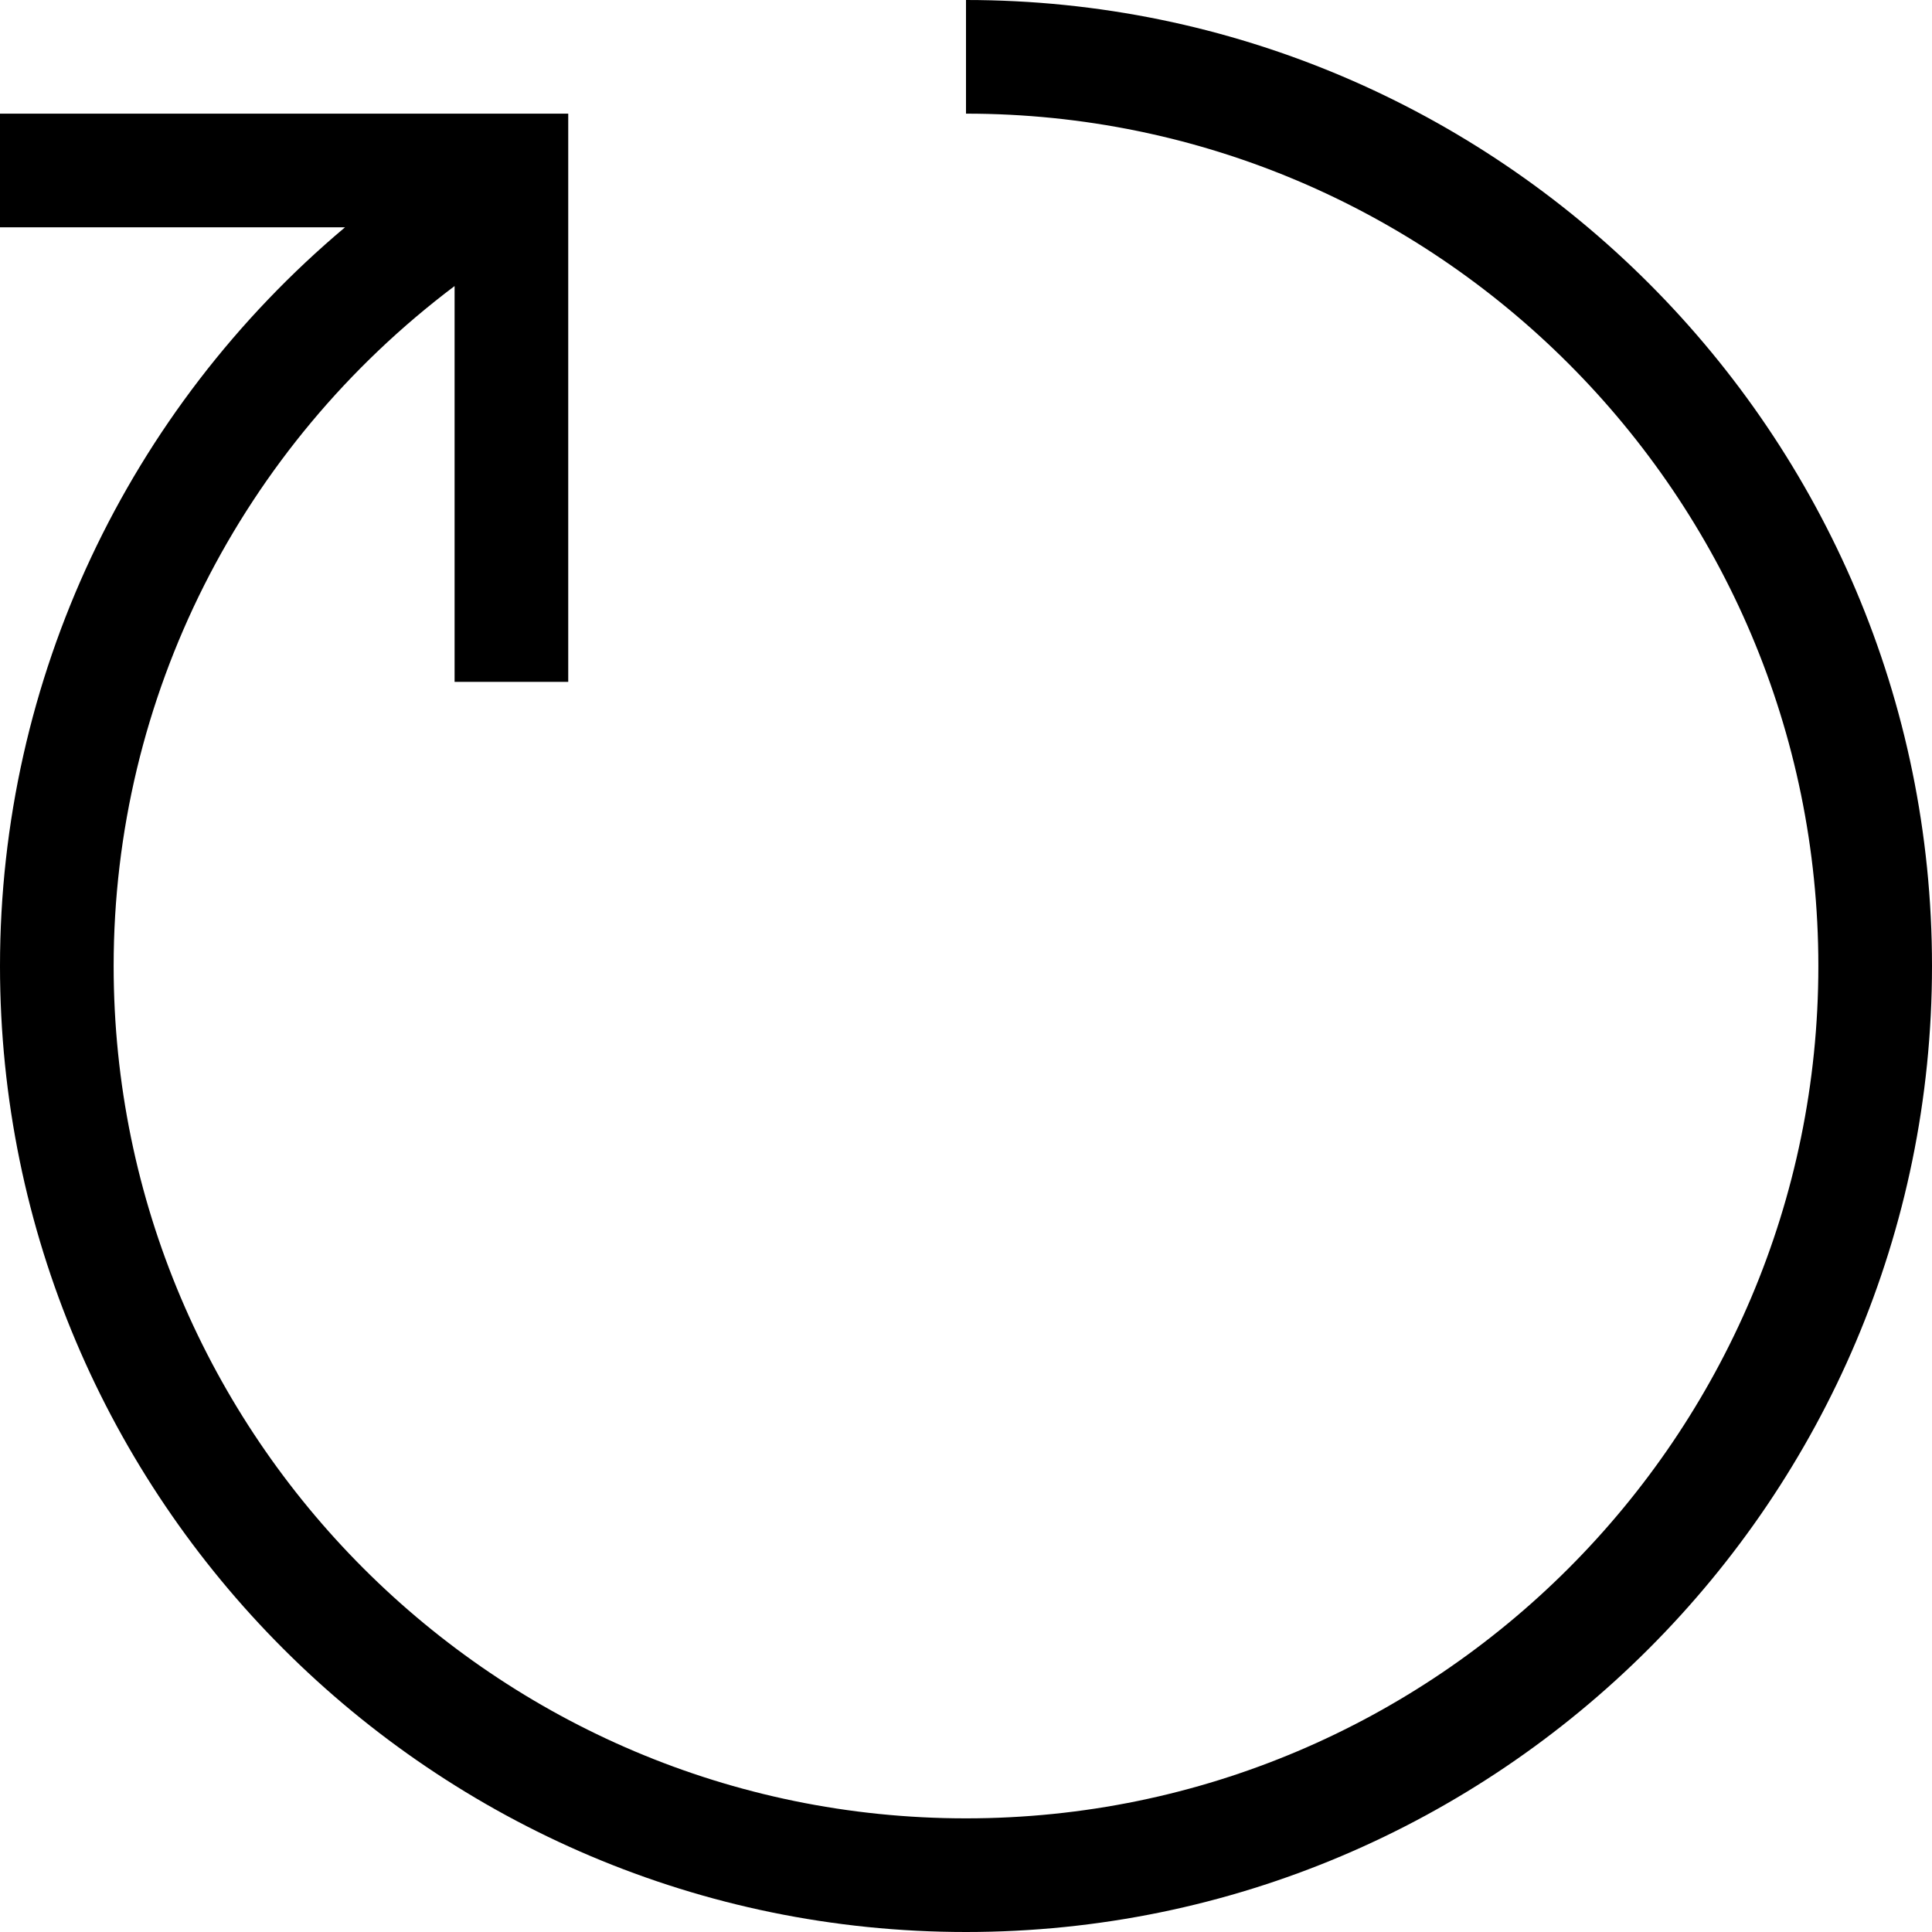
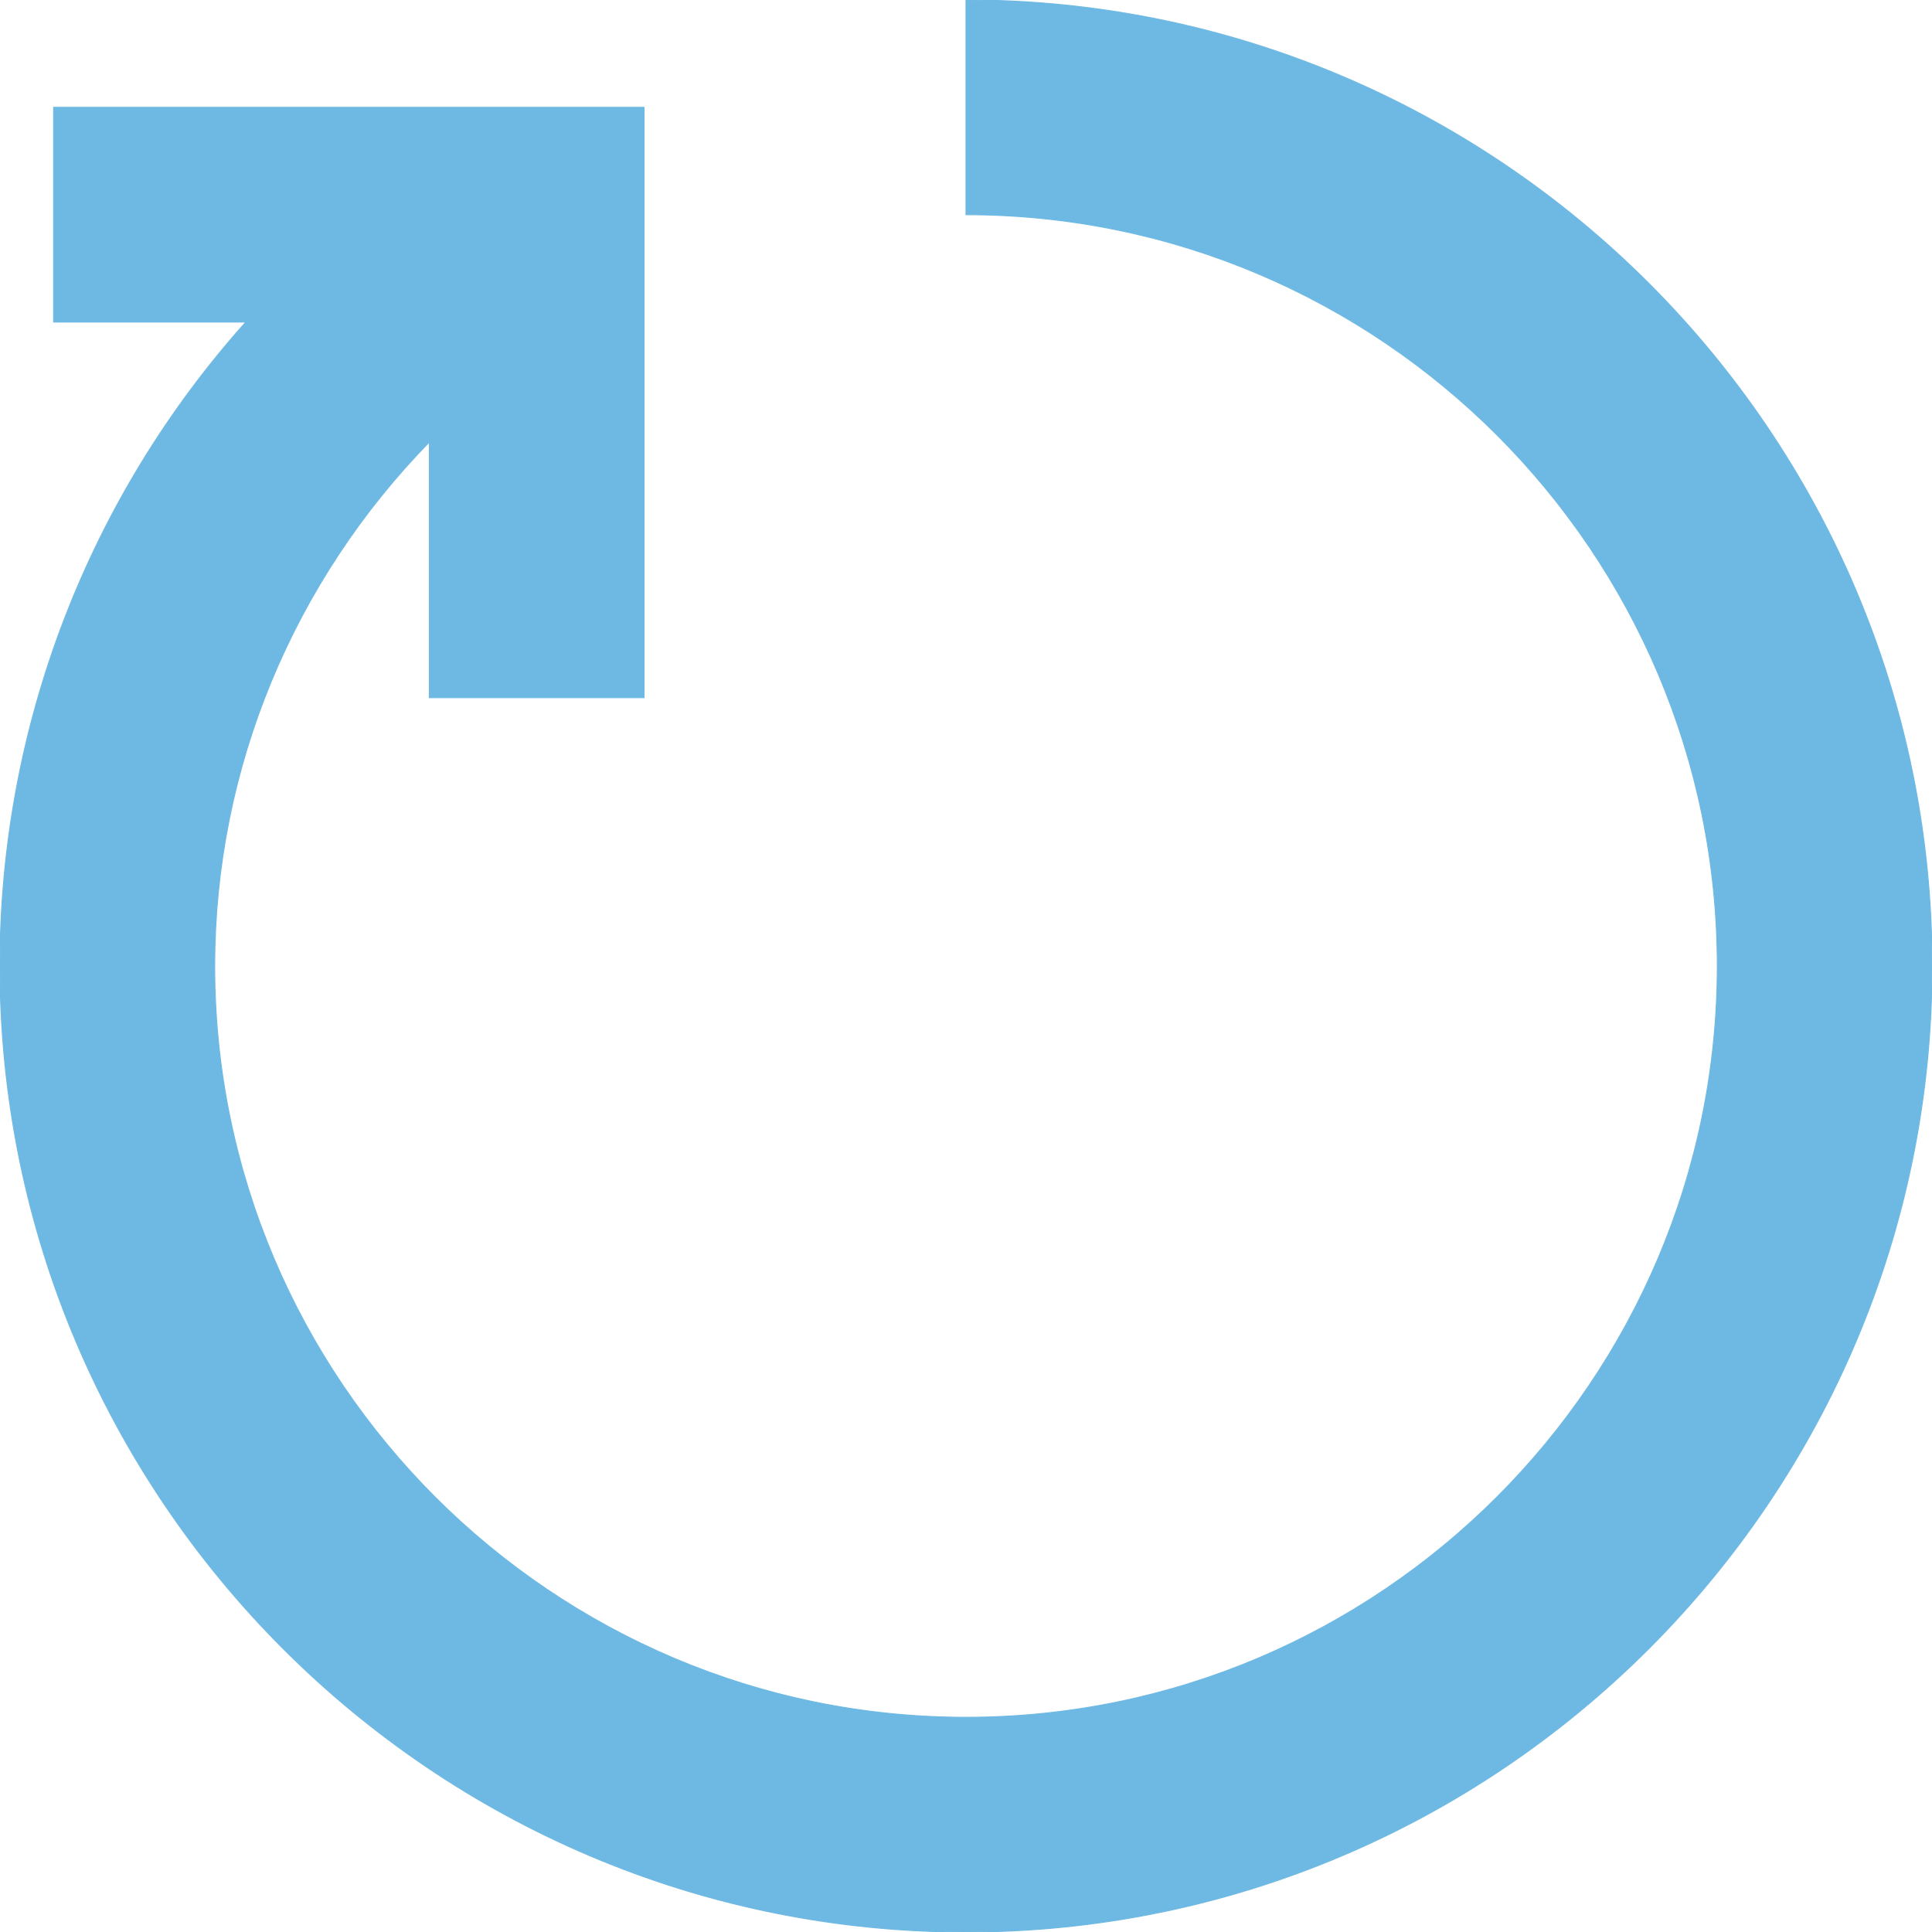
- <svg xmlns="http://www.w3.org/2000/svg" fill="#000000" width="800px" height="800px" viewBox="0 0 1920 1920">
-   <path d="M960 0v112.941c467.125 0 847.059 379.934 847.059 847.059 0 467.125-379.934 847.059-847.059 847.059-467.125 0-847.059-379.934-847.059-847.059 0-267.106 126.607-515.915 338.824-675.727v393.374h112.94V112.941H0v112.941h342.89C127.058 407.38 0 674.711 0 960c0 529.355 430.645 960 960 960s960-430.645 960-960S1489.355 0 960 0" fill-rule="evenodd" />
+ <svg xmlns="http://www.w3.org/2000/svg" fill="#6EB9E3" width="800px" height="800px" viewBox="0 0 1920 1920" stroke="#6EB9E3">
+   <g id="SVGRepo_bgCarrier" stroke-width="0" />
+   <g id="SVGRepo_tracerCarrier" stroke-linecap="round" stroke-linejoin="round" />
+   <g id="SVGRepo_iconCarrier">
+     <path d="M960 0v213.333c411.627 0 746.667 334.934 746.667 746.667S1371.627 1706.667 960 1706.667 213.333 1371.733 213.333 960c0-197.013 78.4-382.507 213.334-520.747v254.08H640V106.667H53.333V320h191.04C88.64 494.08 0 720.96 0 960c0 529.28 430.613 960 960 960s960-430.72 960-960S1489.387 0 960 0" fill-rule="evenodd" />
+   </g>
</svg>
